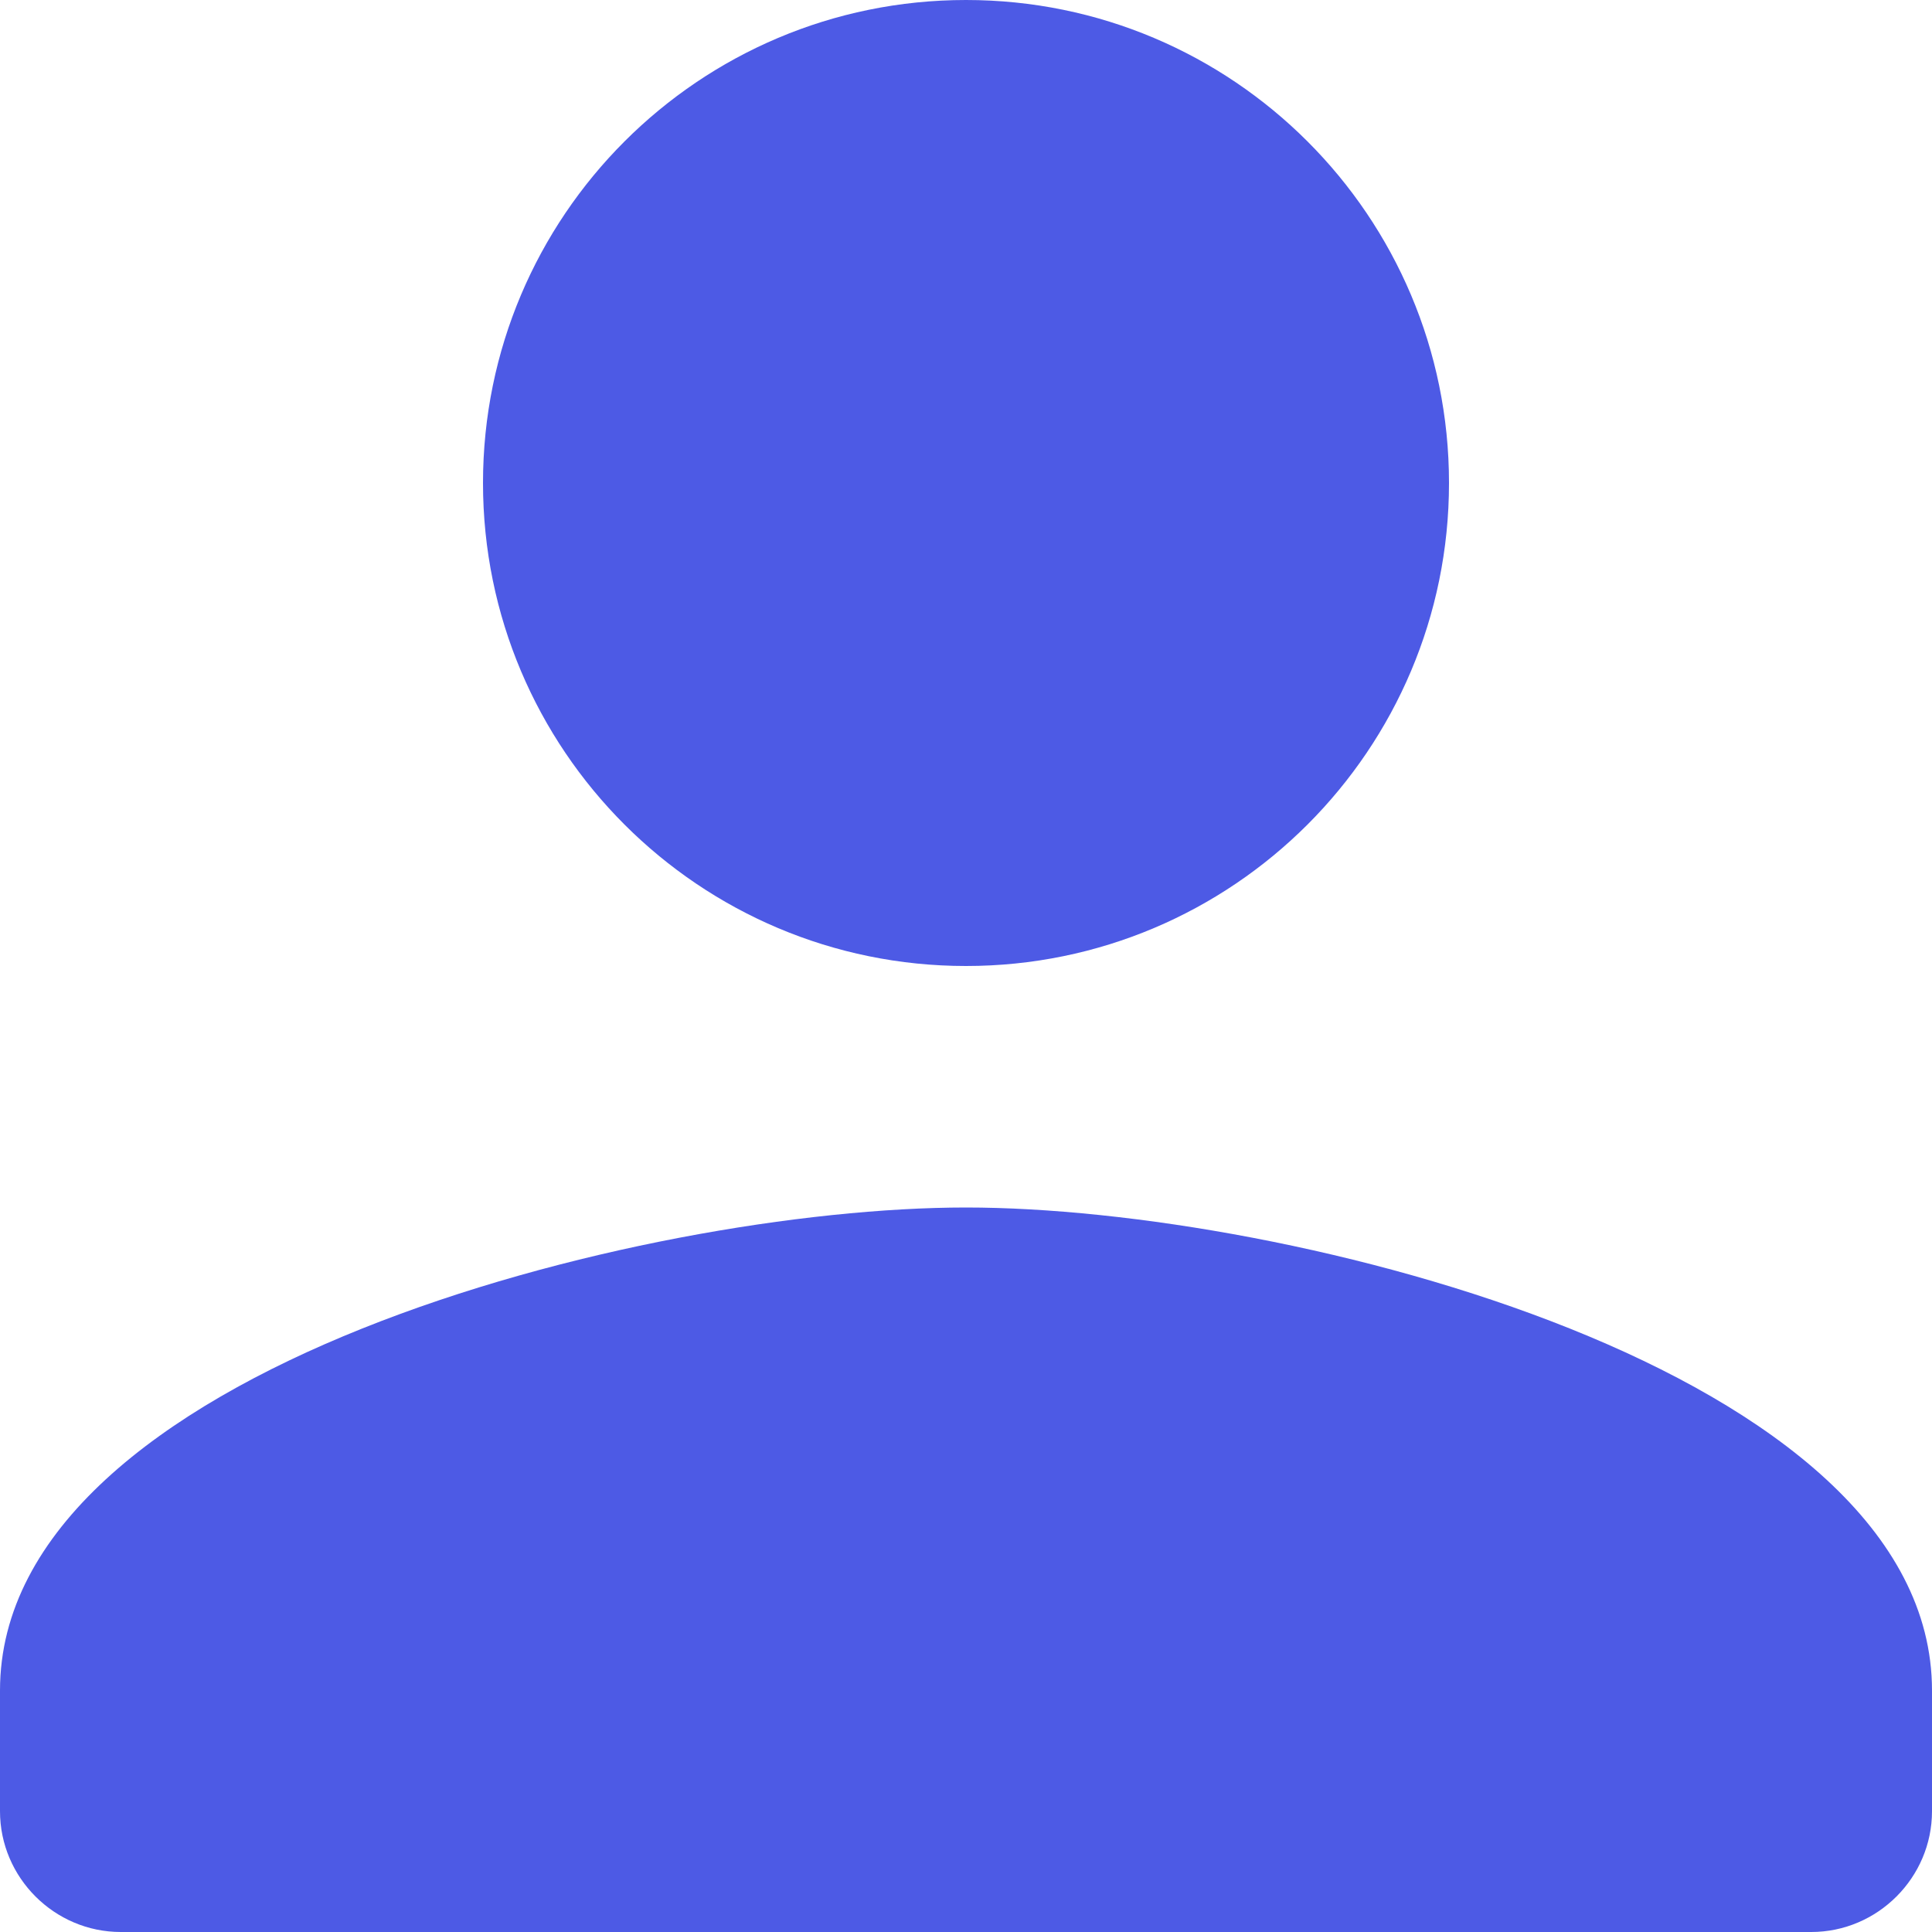
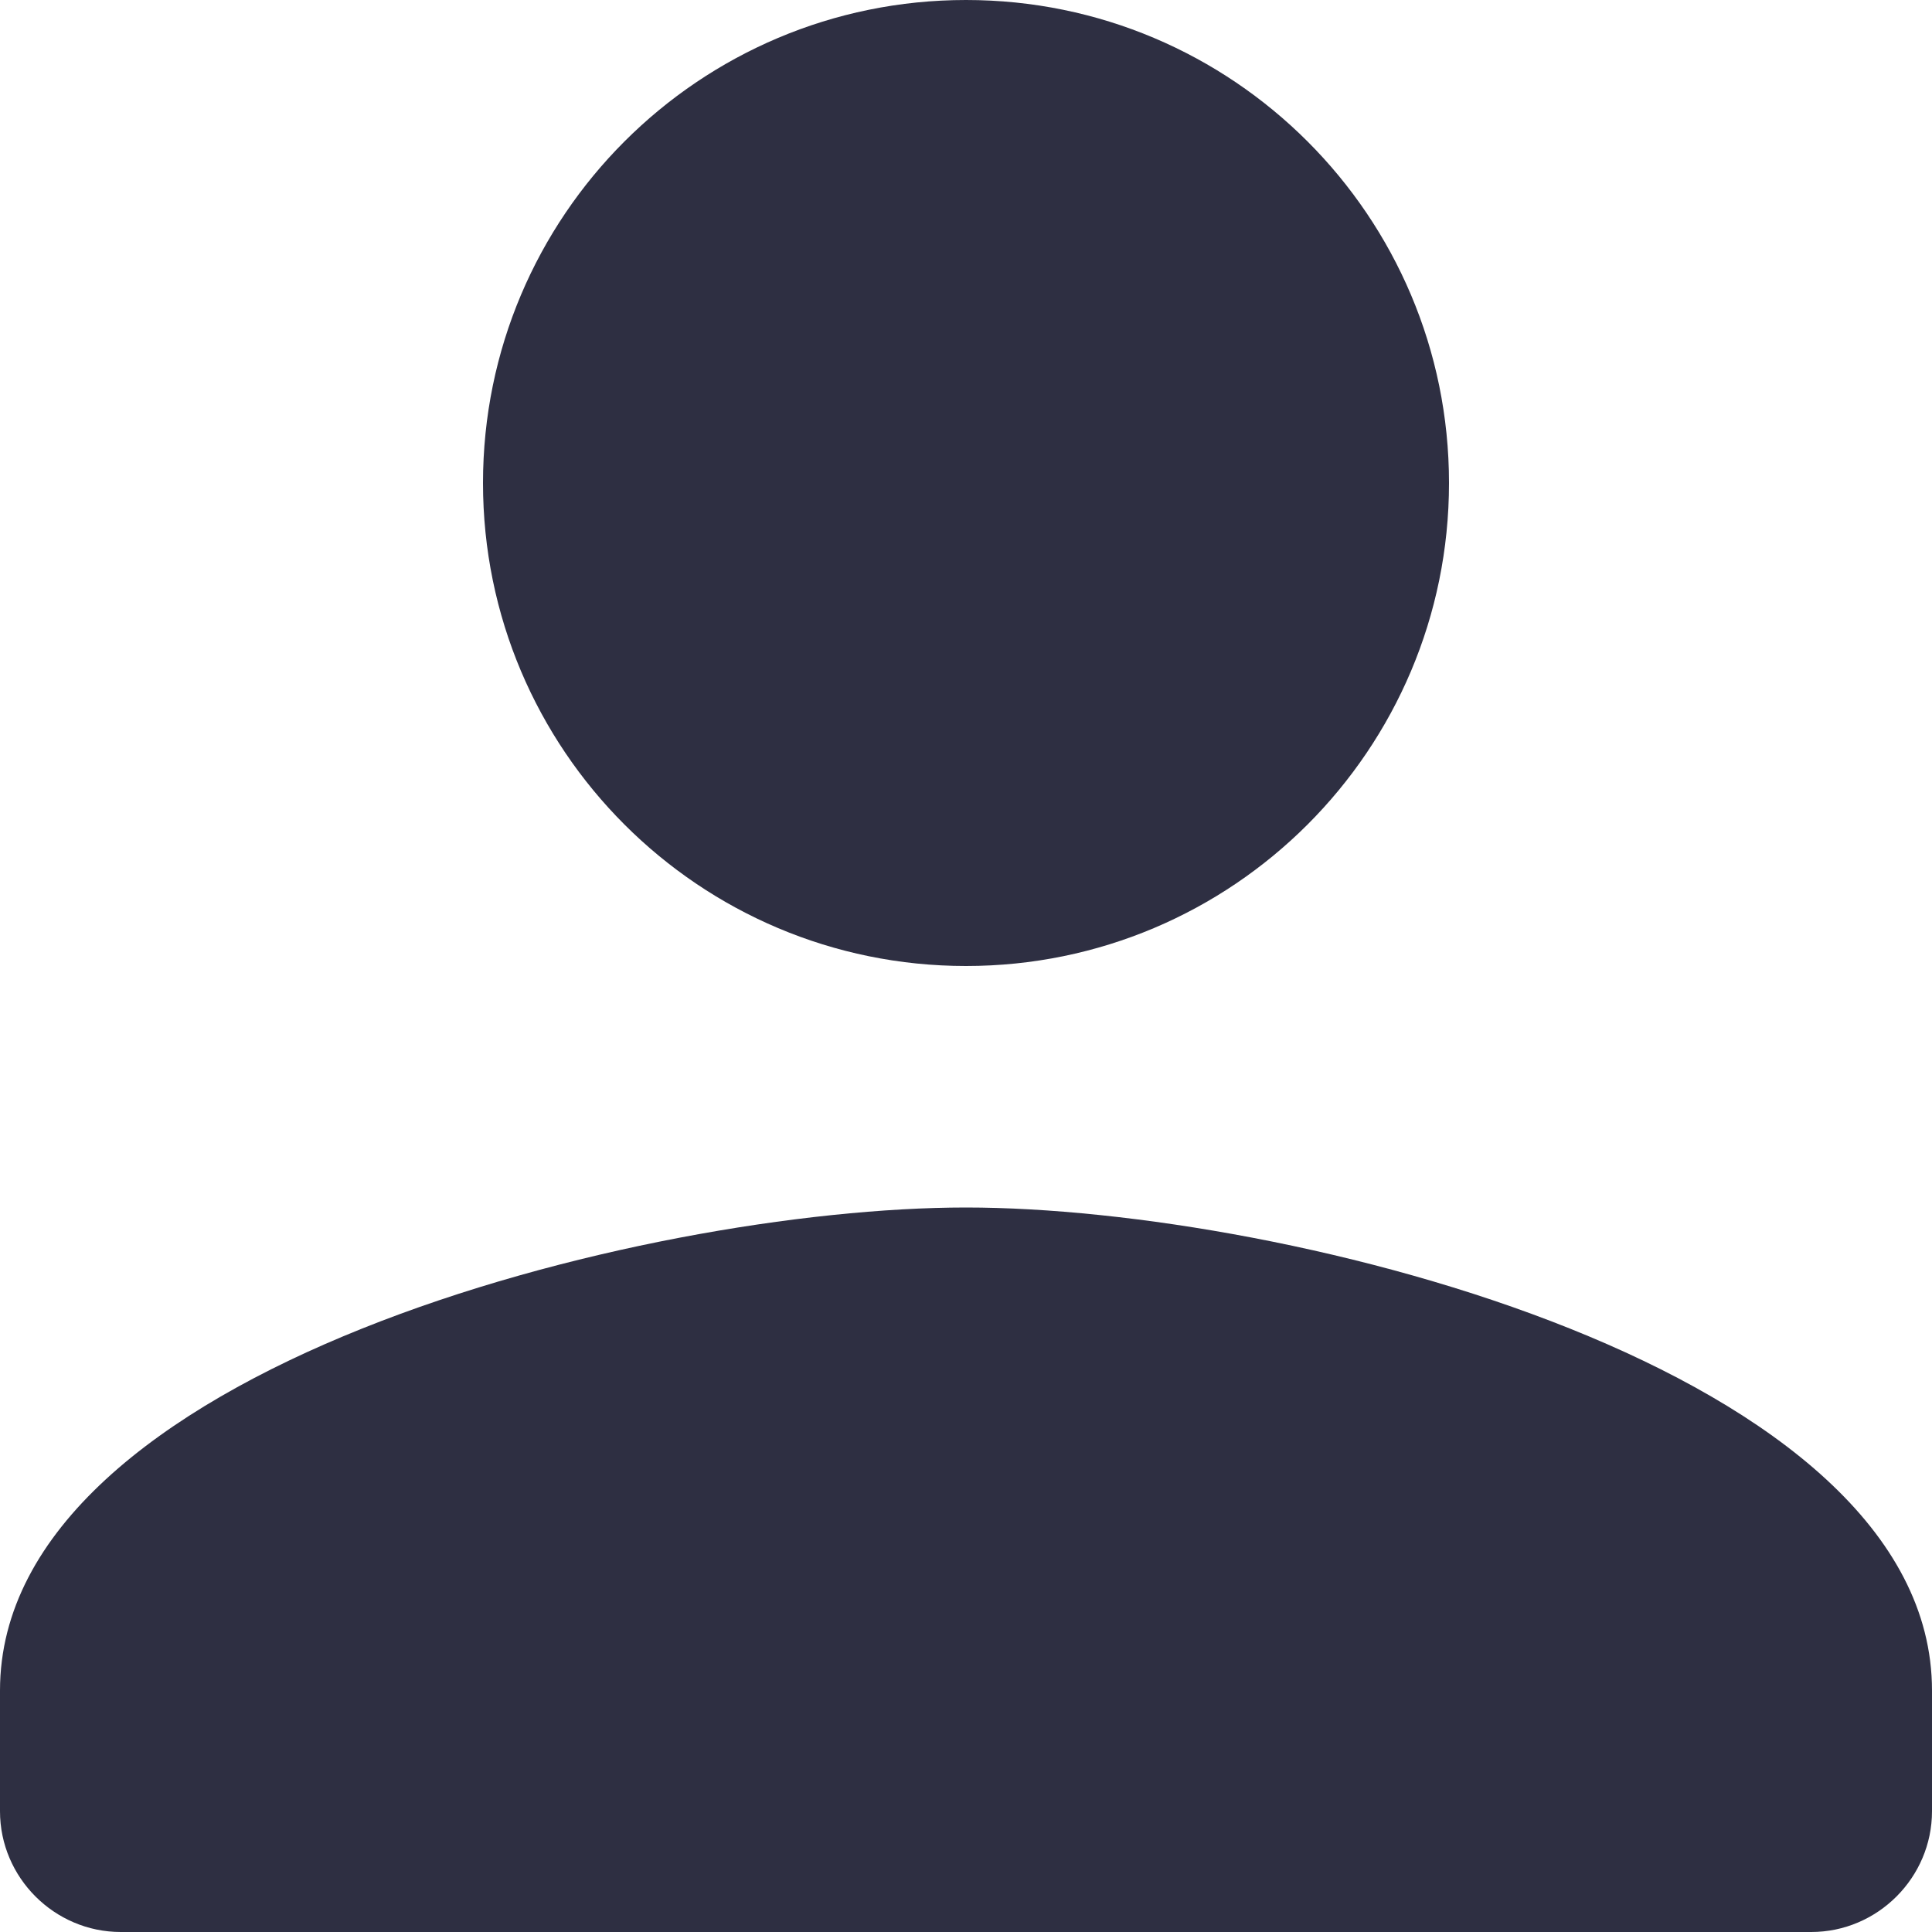
- <svg xmlns="http://www.w3.org/2000/svg" width="12" height="12" fill="none">
-   <path fill="#4D5AE5" d="M6 6a3 3 0 1 0 0-6 3 3 0 1 0 0 6Zm0 1.5c-2.002 0-6 1.005-6 3v.75c0 .412.338.75.75.75h10.5c.412 0 .75-.338.75-.75v-.75c0-1.995-3.998-3-6-3Z" />
+ <svg xmlns="http://www.w3.org/2000/svg" width="12" height="12" viewBox="0 0 12 12" fill="none">
+   <path d="M6 6C7.657 6 9 4.657 9 3C9 1.343 7.657 0 6 0C4.343 0 3 1.343 3 3C3 4.657 4.343 6 6 6ZM6 7.5C3.998 7.5 0 8.505 0 10.5V11.25C0 11.662 0.338 12 0.75 12H11.25C11.662 12 12 11.662 12 11.25V10.5C12 8.505 8.002 7.5 6 7.5Z" fill="#2E2F42" />
</svg>
